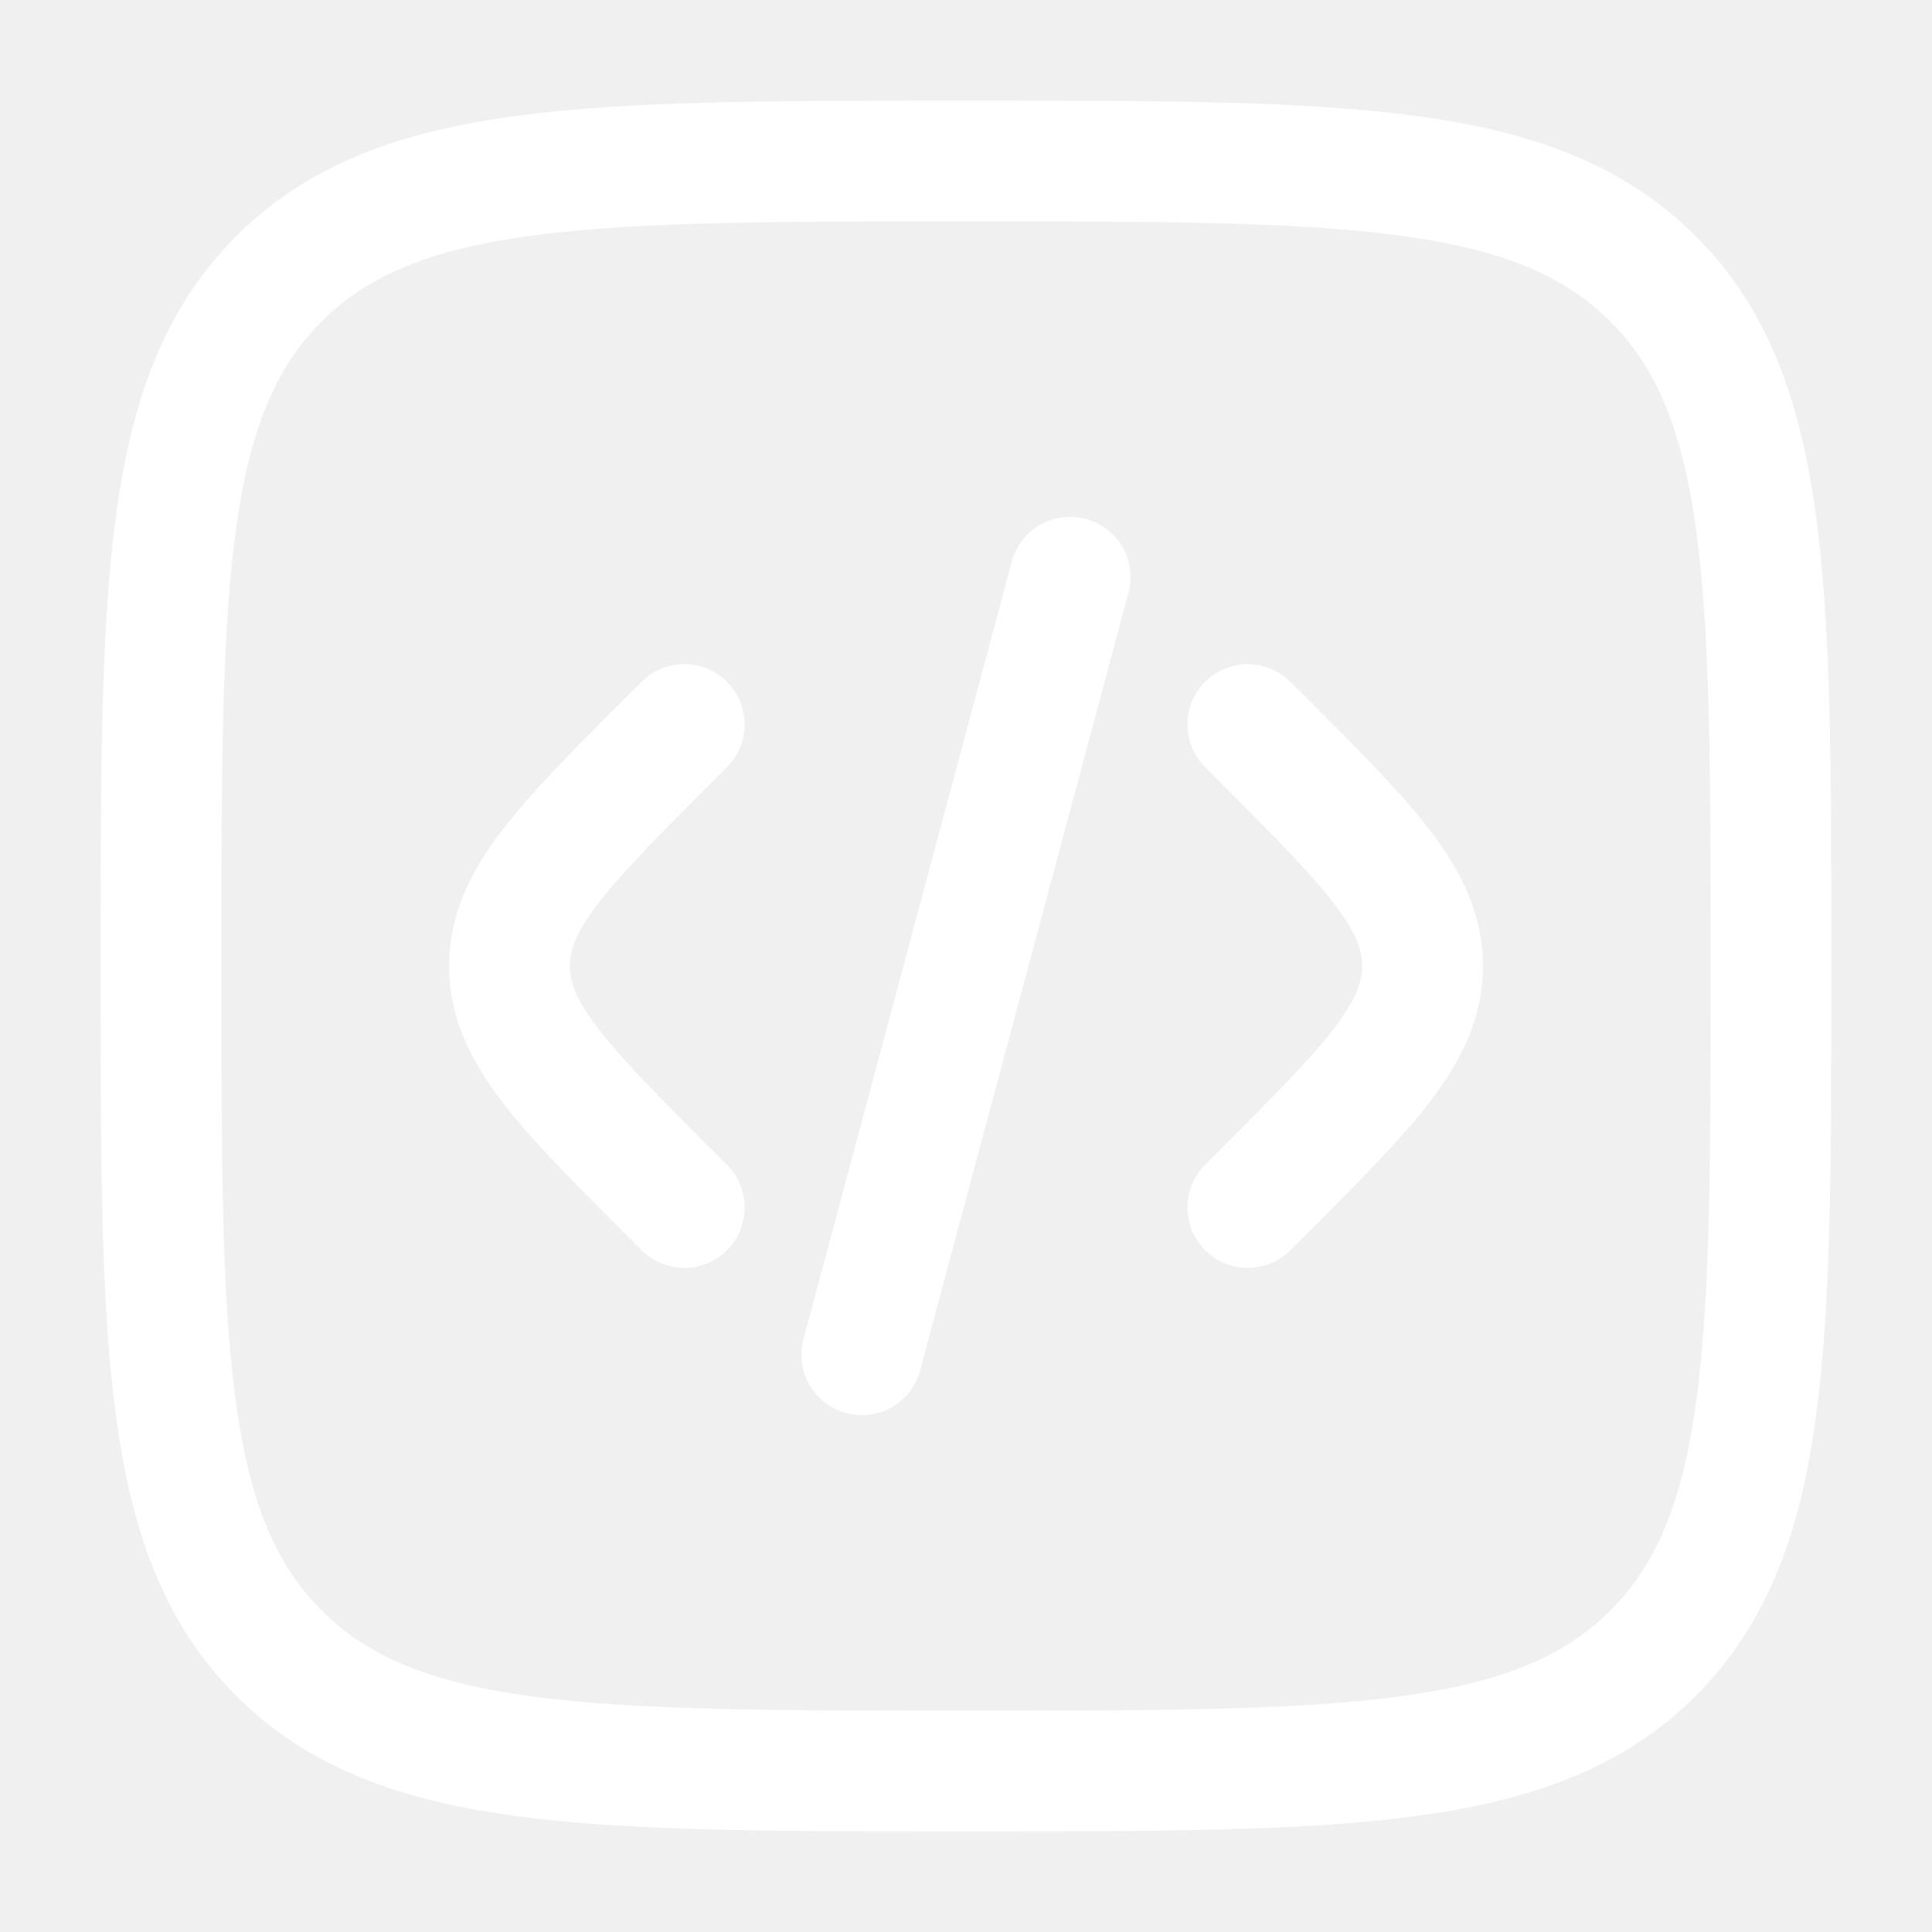
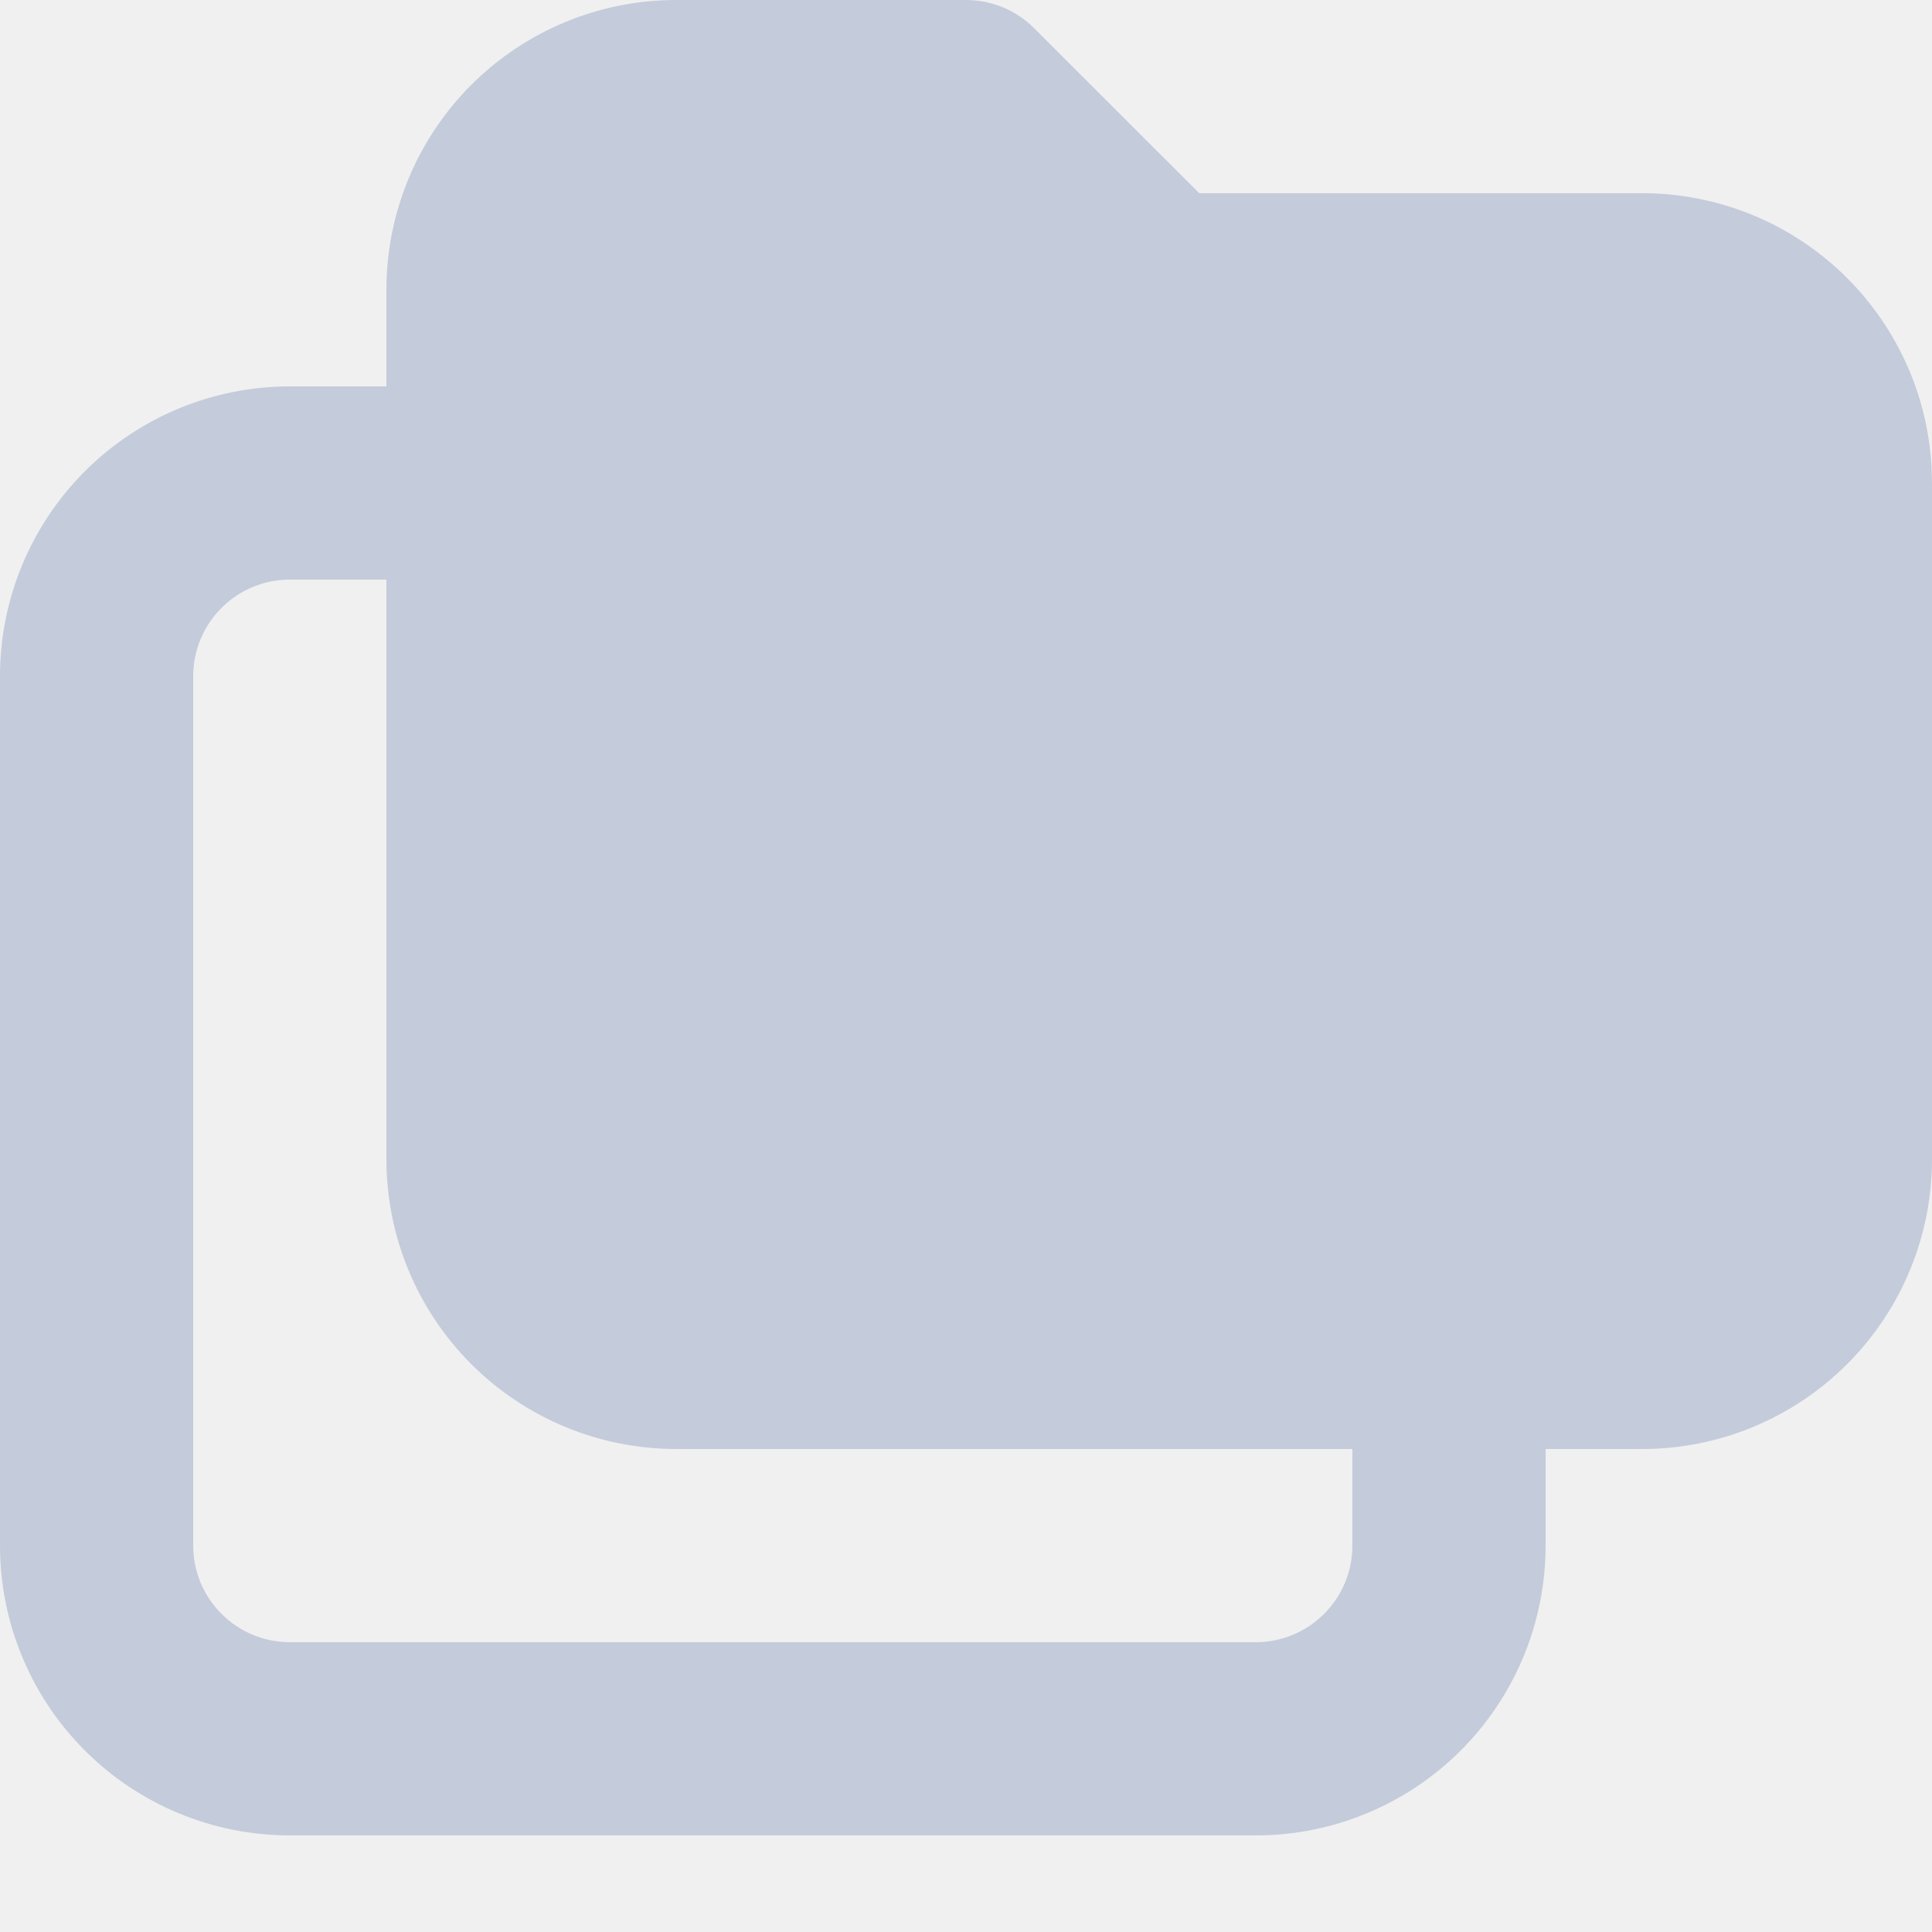
- <svg xmlns="http://www.w3.org/2000/svg" width="800px" height="800px" viewBox="0 0 24 24" fill="none">
-   <path d="M14.018 7.364C14.126 6.964 13.888 6.553 13.488 6.446C13.088 6.339 12.677 6.576 12.569 6.976L9.981 16.636C9.874 17.036 10.111 17.447 10.512 17.554C10.912 17.661 11.323 17.424 11.43 17.024L14.018 7.364Z" fill="#ffffff" />
-   <path d="M16.03 8.47C15.737 8.177 15.263 8.177 14.97 8.47C14.677 8.763 14.677 9.237 14.97 9.53L15.141 9.702C15.823 10.384 16.28 10.843 16.575 11.23C16.858 11.6 16.922 11.816 16.922 12C16.922 12.184 16.858 12.4 16.575 12.77C16.28 13.157 15.823 13.616 15.141 14.298L14.97 14.47C14.677 14.763 14.677 15.237 14.97 15.53C15.263 15.823 15.737 15.823 16.03 15.53L16.239 15.322C16.874 14.687 17.404 14.157 17.768 13.68C18.152 13.176 18.422 12.644 18.422 12C18.422 11.356 18.152 10.824 17.768 10.32C17.404 9.843 16.874 9.313 16.239 8.678L16.03 8.47Z" fill="#ffffff" />
-   <path d="M7.97 8.47C8.263 8.177 8.738 8.177 9.031 8.47C9.323 8.763 9.323 9.237 9.031 9.53L8.859 9.702C8.177 10.384 7.721 10.843 7.425 11.23C7.142 11.6 7.079 11.816 7.079 12C7.079 12.184 7.142 12.4 7.425 12.77C7.721 13.157 8.177 13.616 8.859 14.298L9.031 14.47C9.323 14.763 9.323 15.237 9.031 15.53C8.738 15.823 8.263 15.823 7.97 15.53L7.762 15.322C7.126 14.687 6.596 14.157 6.232 13.68C5.848 13.176 5.579 12.644 5.579 12C5.579 11.356 5.848 10.824 6.232 10.32C6.596 9.843 7.126 9.313 7.761 8.678L7.97 8.47Z" fill="#ffffff" />
-   <path fill-rule="evenodd" clip-rule="evenodd" d="M11.943 1.25C9.634 1.25 7.825 1.25 6.414 1.44C4.969 1.634 3.829 2.039 2.934 2.934C2.039 3.829 1.634 4.969 1.44 6.414C1.25 7.825 1.25 9.634 1.25 11.943V12.057C1.25 14.366 1.25 16.175 1.44 17.586C1.634 19.031 2.039 20.171 2.934 21.066C3.829 21.961 4.969 22.366 6.414 22.56C7.825 22.75 9.634 22.75 11.943 22.75H12.057C14.366 22.75 16.175 22.75 17.586 22.56C19.031 22.366 20.171 21.961 21.066 21.066C21.961 20.171 22.366 19.031 22.56 17.586C22.75 16.175 22.75 14.366 22.75 12.057V11.943C22.75 9.634 22.75 7.825 22.56 6.414C22.366 4.969 21.961 3.829 21.066 2.934C20.171 2.039 19.031 1.634 17.586 1.44C16.175 1.25 14.366 1.25 12.057 1.25H11.943ZM3.995 3.995C4.564 3.425 5.335 3.098 6.614 2.926C7.914 2.752 9.622 2.75 12 2.75C14.378 2.75 16.086 2.752 17.386 2.926C18.665 3.098 19.436 3.425 20.005 3.995C20.575 4.564 20.902 5.335 21.074 6.614C21.248 7.914 21.25 9.622 21.25 12C21.25 14.378 21.248 16.086 21.074 17.386C20.902 18.665 20.575 19.436 20.005 20.005C19.436 20.575 18.665 20.902 17.386 21.074C16.086 21.248 14.378 21.25 12 21.25C9.622 21.25 7.914 21.248 6.614 21.074C5.335 20.902 4.564 20.575 3.995 20.005C3.425 19.436 3.098 18.665 2.926 17.386C2.752 16.086 2.75 14.378 2.75 12C2.75 9.622 2.752 7.914 2.926 6.614C3.098 5.335 3.425 4.564 3.995 3.995Z" fill="#ffffff" />
+ <svg xmlns="http://www.w3.org/2000/svg" width="64" height="64" viewBox="0 0 15 15" fill="none">
+   <path d="M7.5 0C7.699 4.24781e-05 7.89 0.079 8.03 0.22L9.311 1.5H12.75C13.324 1.5 13.876 1.719 14.294 2.113C14.711 2.507 14.963 3.045 14.996 3.618L15 3.75V9C15 9.597 14.763 10.169 14.341 10.591C13.919 11.013 13.347 11.25 12.75 11.25H12V12C12 12.597 11.763 13.169 11.341 13.591C10.919 14.013 10.347 14.25 9.75 14.25H2.25C1.653 14.25 1.081 14.013 0.659 13.591C0.237 13.169 0 12.597 0 12V5.25C0 4.653 0.237 4.081 0.659 3.659C1.081 3.237 1.653 3 2.25 3H3V2.25C3 1.653 3.237 1.081 3.659 0.659C4.081 0.237 4.653 0 5.25 0H7.5ZM3 4.5H2.25C2.051 4.5 1.86 4.579 1.72 4.72C1.579 4.86 1.5 5.051 1.5 5.25V12C1.5 12.199 1.579 12.39 1.72 12.53C1.86 12.671 2.051 12.75 2.25 12.75H9.75C9.949 12.75 10.14 12.671 10.28 12.53C10.421 12.39 10.5 12.199 10.5 12V11.25H5.25C4.653 11.25 4.081 11.013 3.659 10.591C3.237 10.169 3 9.597 3 9V4.5Z" fill="#C4CBDA" />
</svg>
